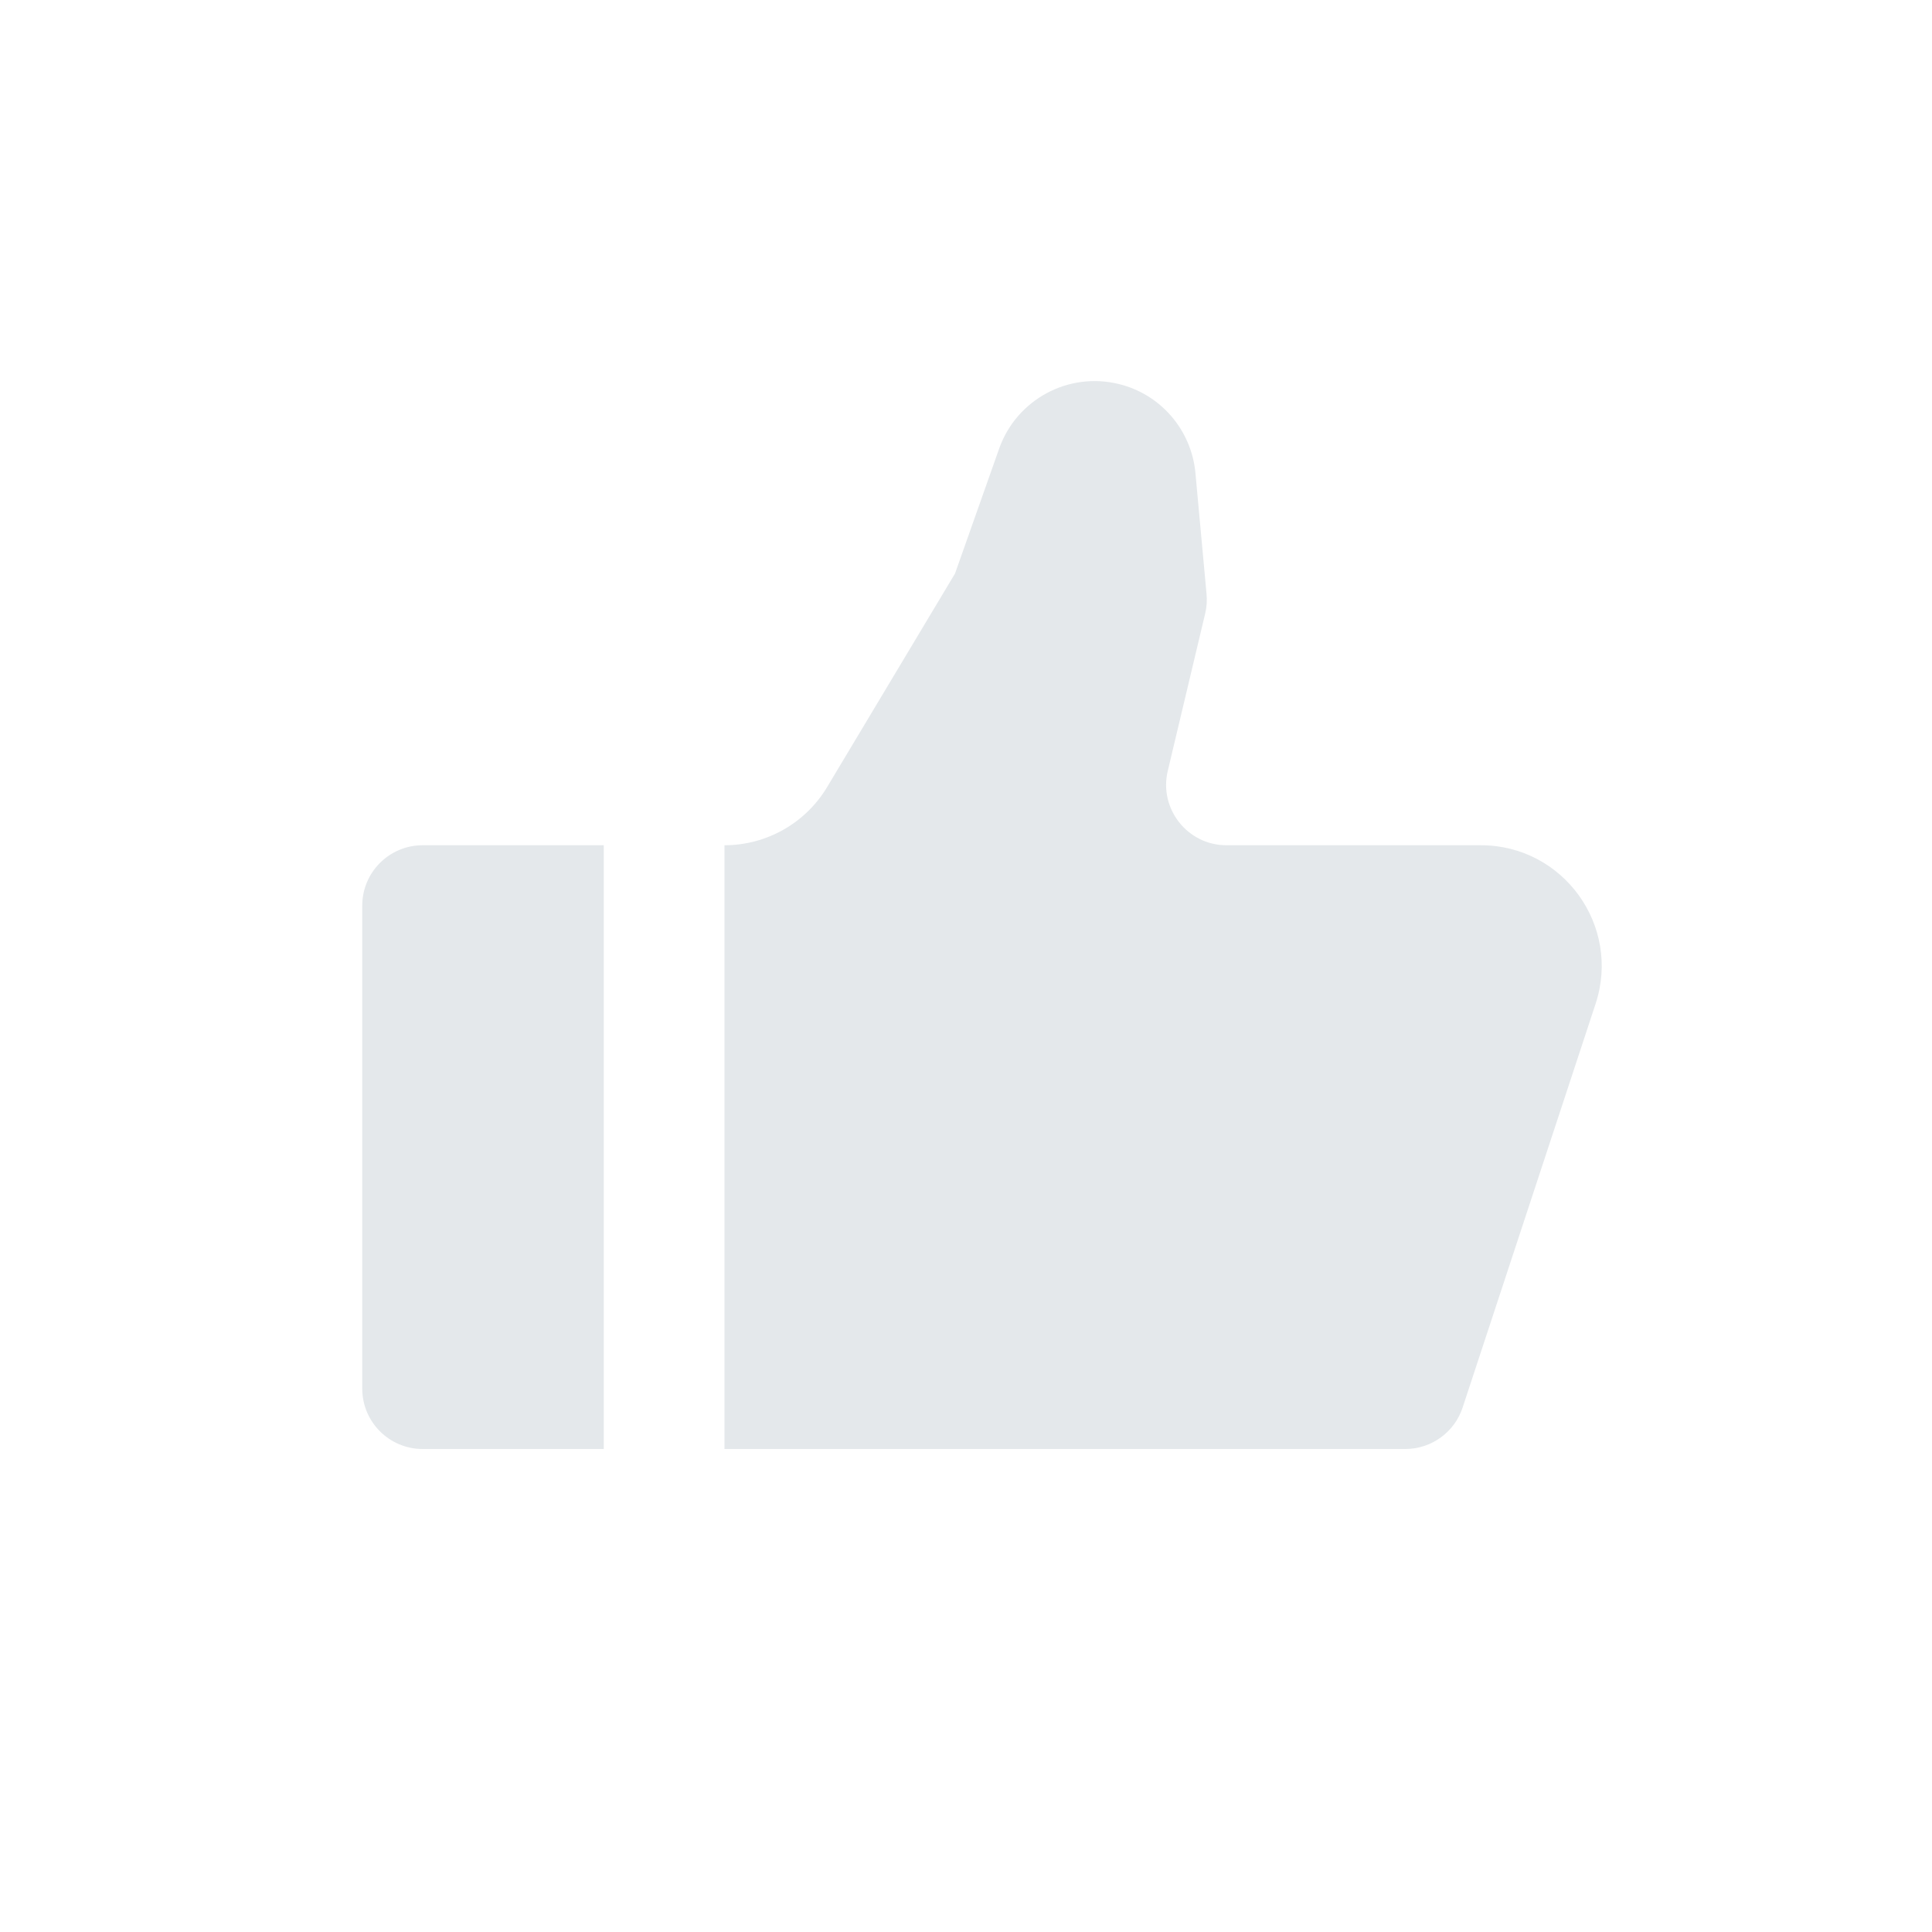
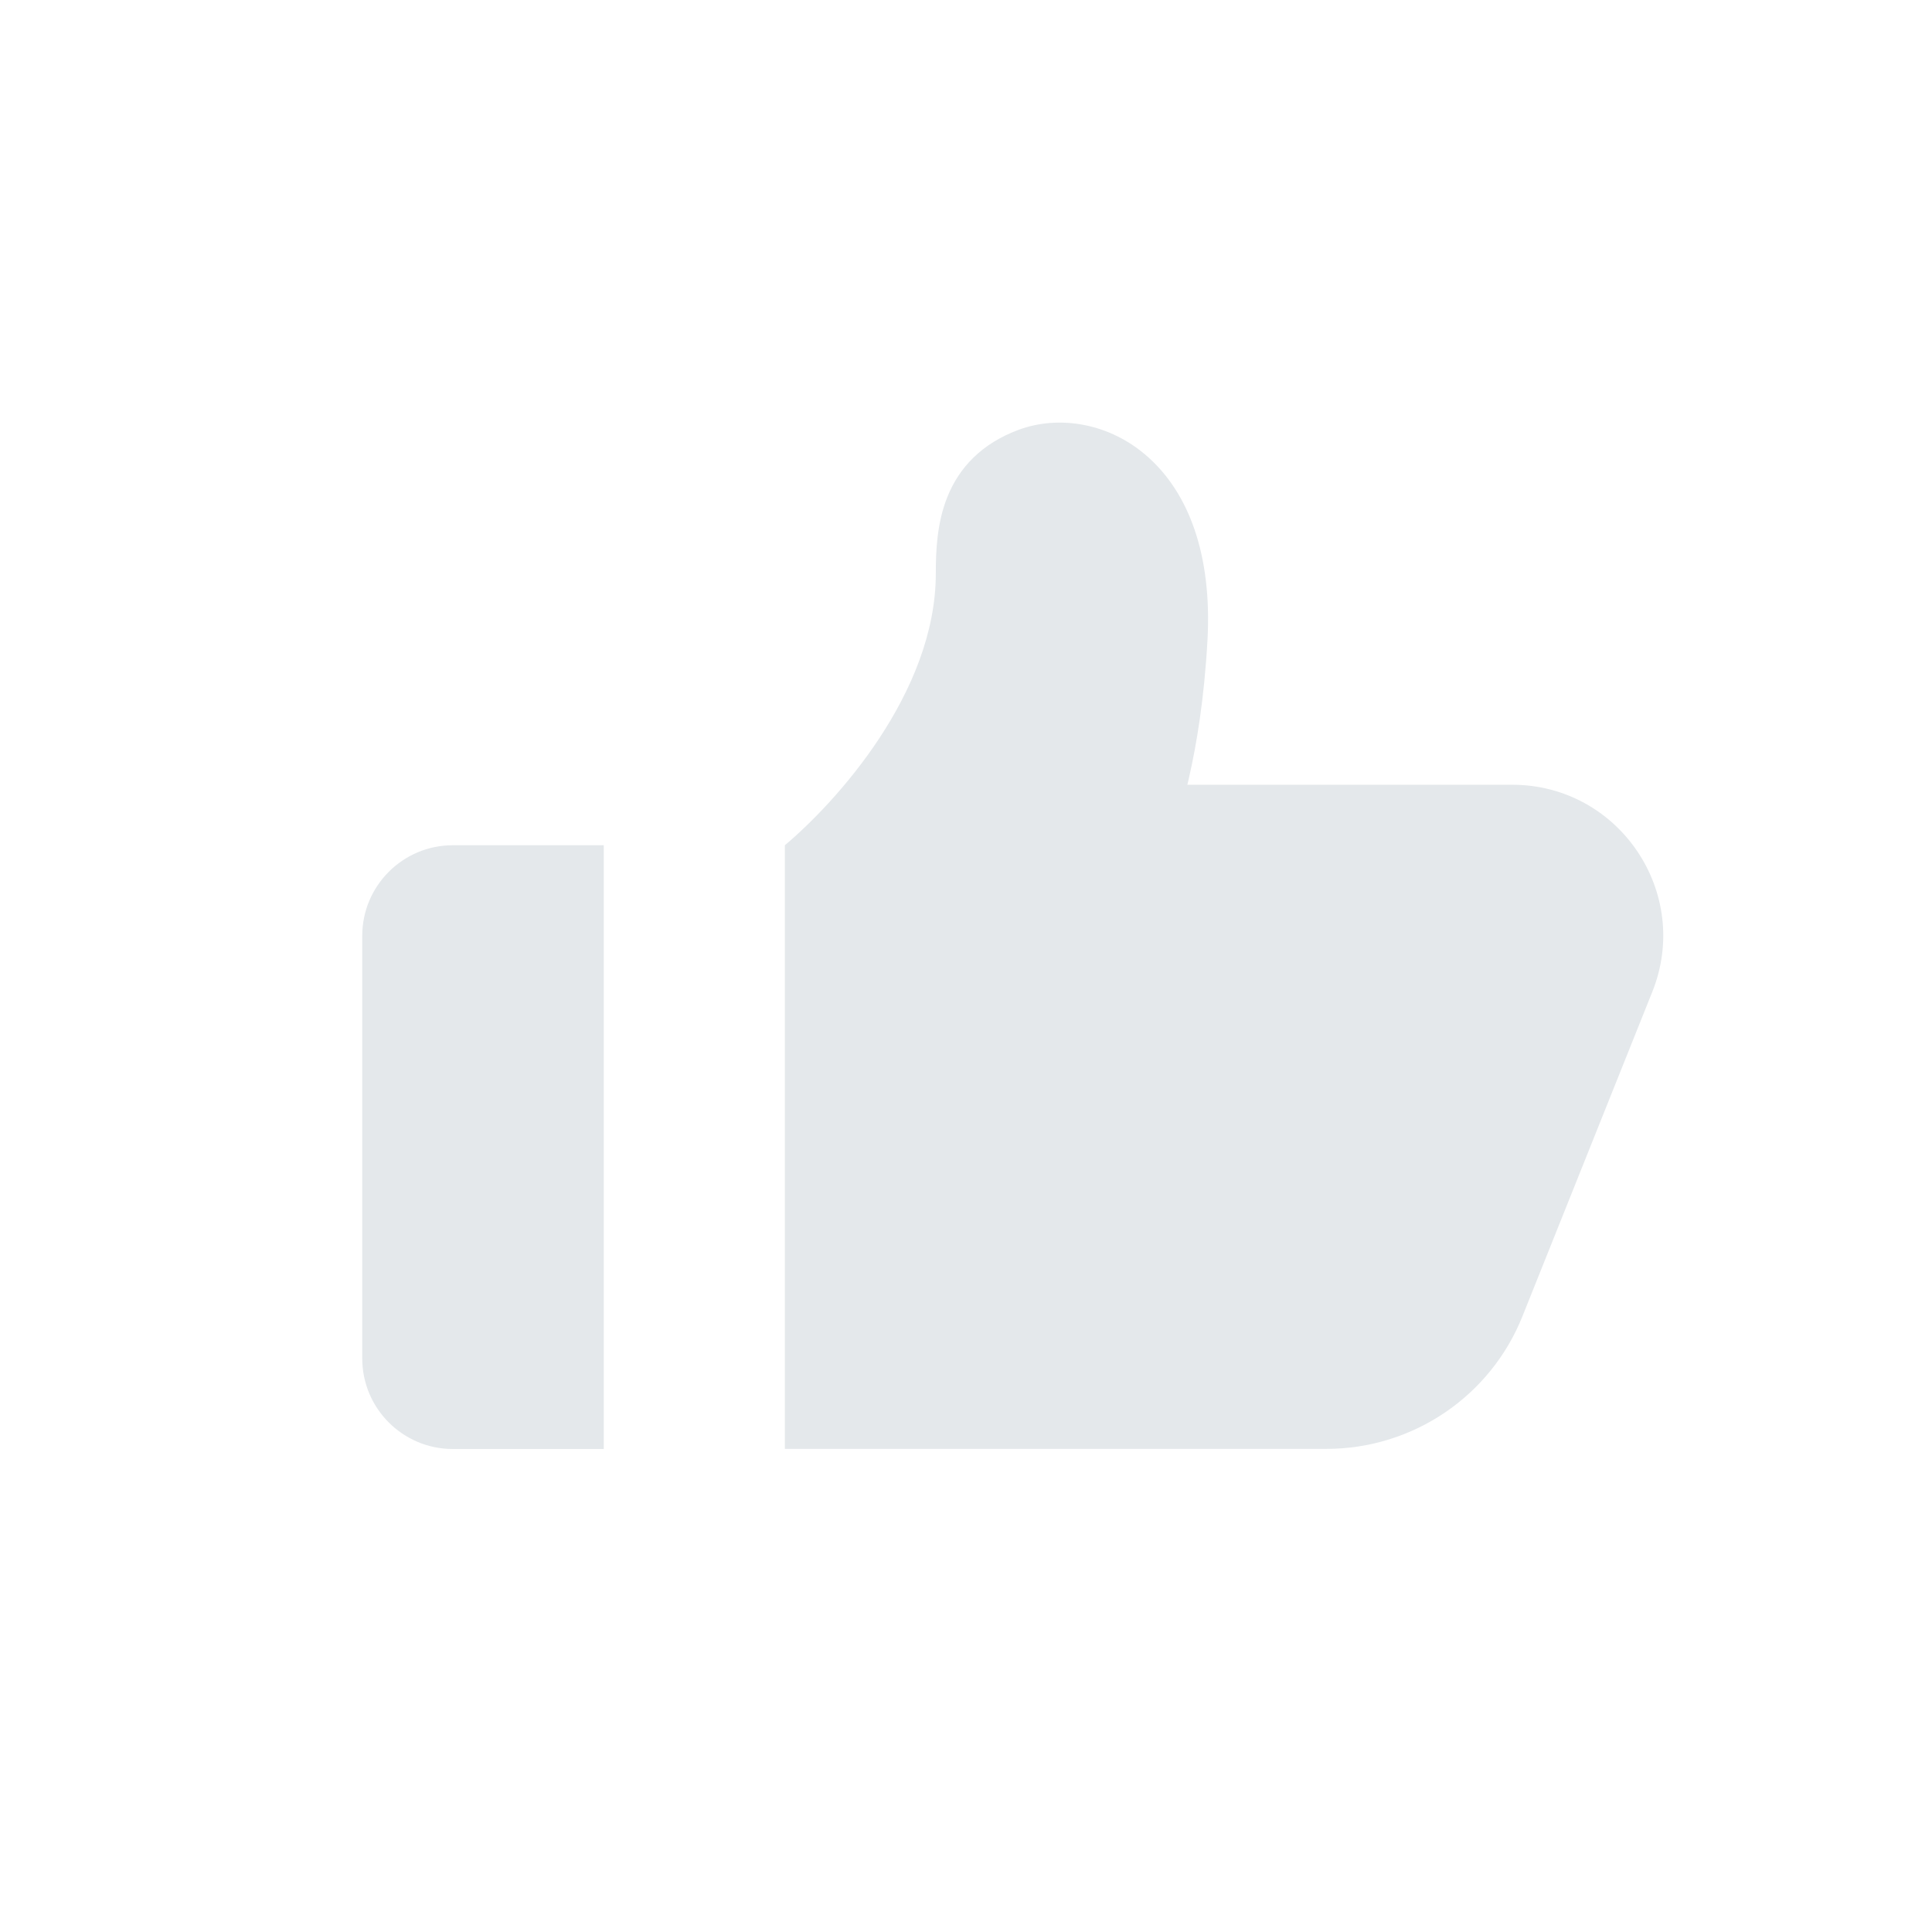
<svg xmlns="http://www.w3.org/2000/svg" width="16" height="16" viewBox="0 0 16 16" fill="none">
-   <path d="M12.264 7L10.157 7C9.835 7 9.596 6.698 9.671 6.384L9.981 5.08C9.994 5.027 9.997 4.972 9.992 4.918L9.9 3.917C9.867 3.561 9.612 3.264 9.264 3.18C8.846 3.078 8.419 3.309 8.275 3.714L7.909 4.75L6.85 6.518C6.671 6.817 6.348 7 6 7V12H11.638C11.854 12 12.046 11.861 12.113 11.656L13.214 8.313C13.427 7.666 12.945 7 12.264 7Z" fill="#E4E8EB" />
-   <path d="M3 7.5V11.5C3 11.776 3.224 12 3.5 12L5 12V7L3.5 7C3.224 7 3 7.224 3 7.5Z" fill="#E4E8EB" />
+   <path d="M9.513 3.79C9.84 4.085 10.038 4.586 10 5.298C9.973 5.791 9.908 6.171 9.849 6.43C9.844 6.454 9.839 6.477 9.833 6.499H12.523C13.407 6.499 14.012 7.392 13.684 8.213L12.609 10.899C12.344 11.564 11.7 11.999 10.985 11.999H6.5V7C6.918 6.648 7.75 5.741 7.75 4.749C7.75 4.568 7.758 4.33 7.848 4.11C7.944 3.874 8.127 3.674 8.437 3.559C8.768 3.437 9.191 3.499 9.513 3.79Z" fill="#E4E8EB" />
+   <path d="M3 7.75C3 7.336 3.336 7 3.75 7H5V12H3.75C3.336 12 3 11.664 3 11.25V7.75Z" fill="#E4E8EB" />
</svg>
